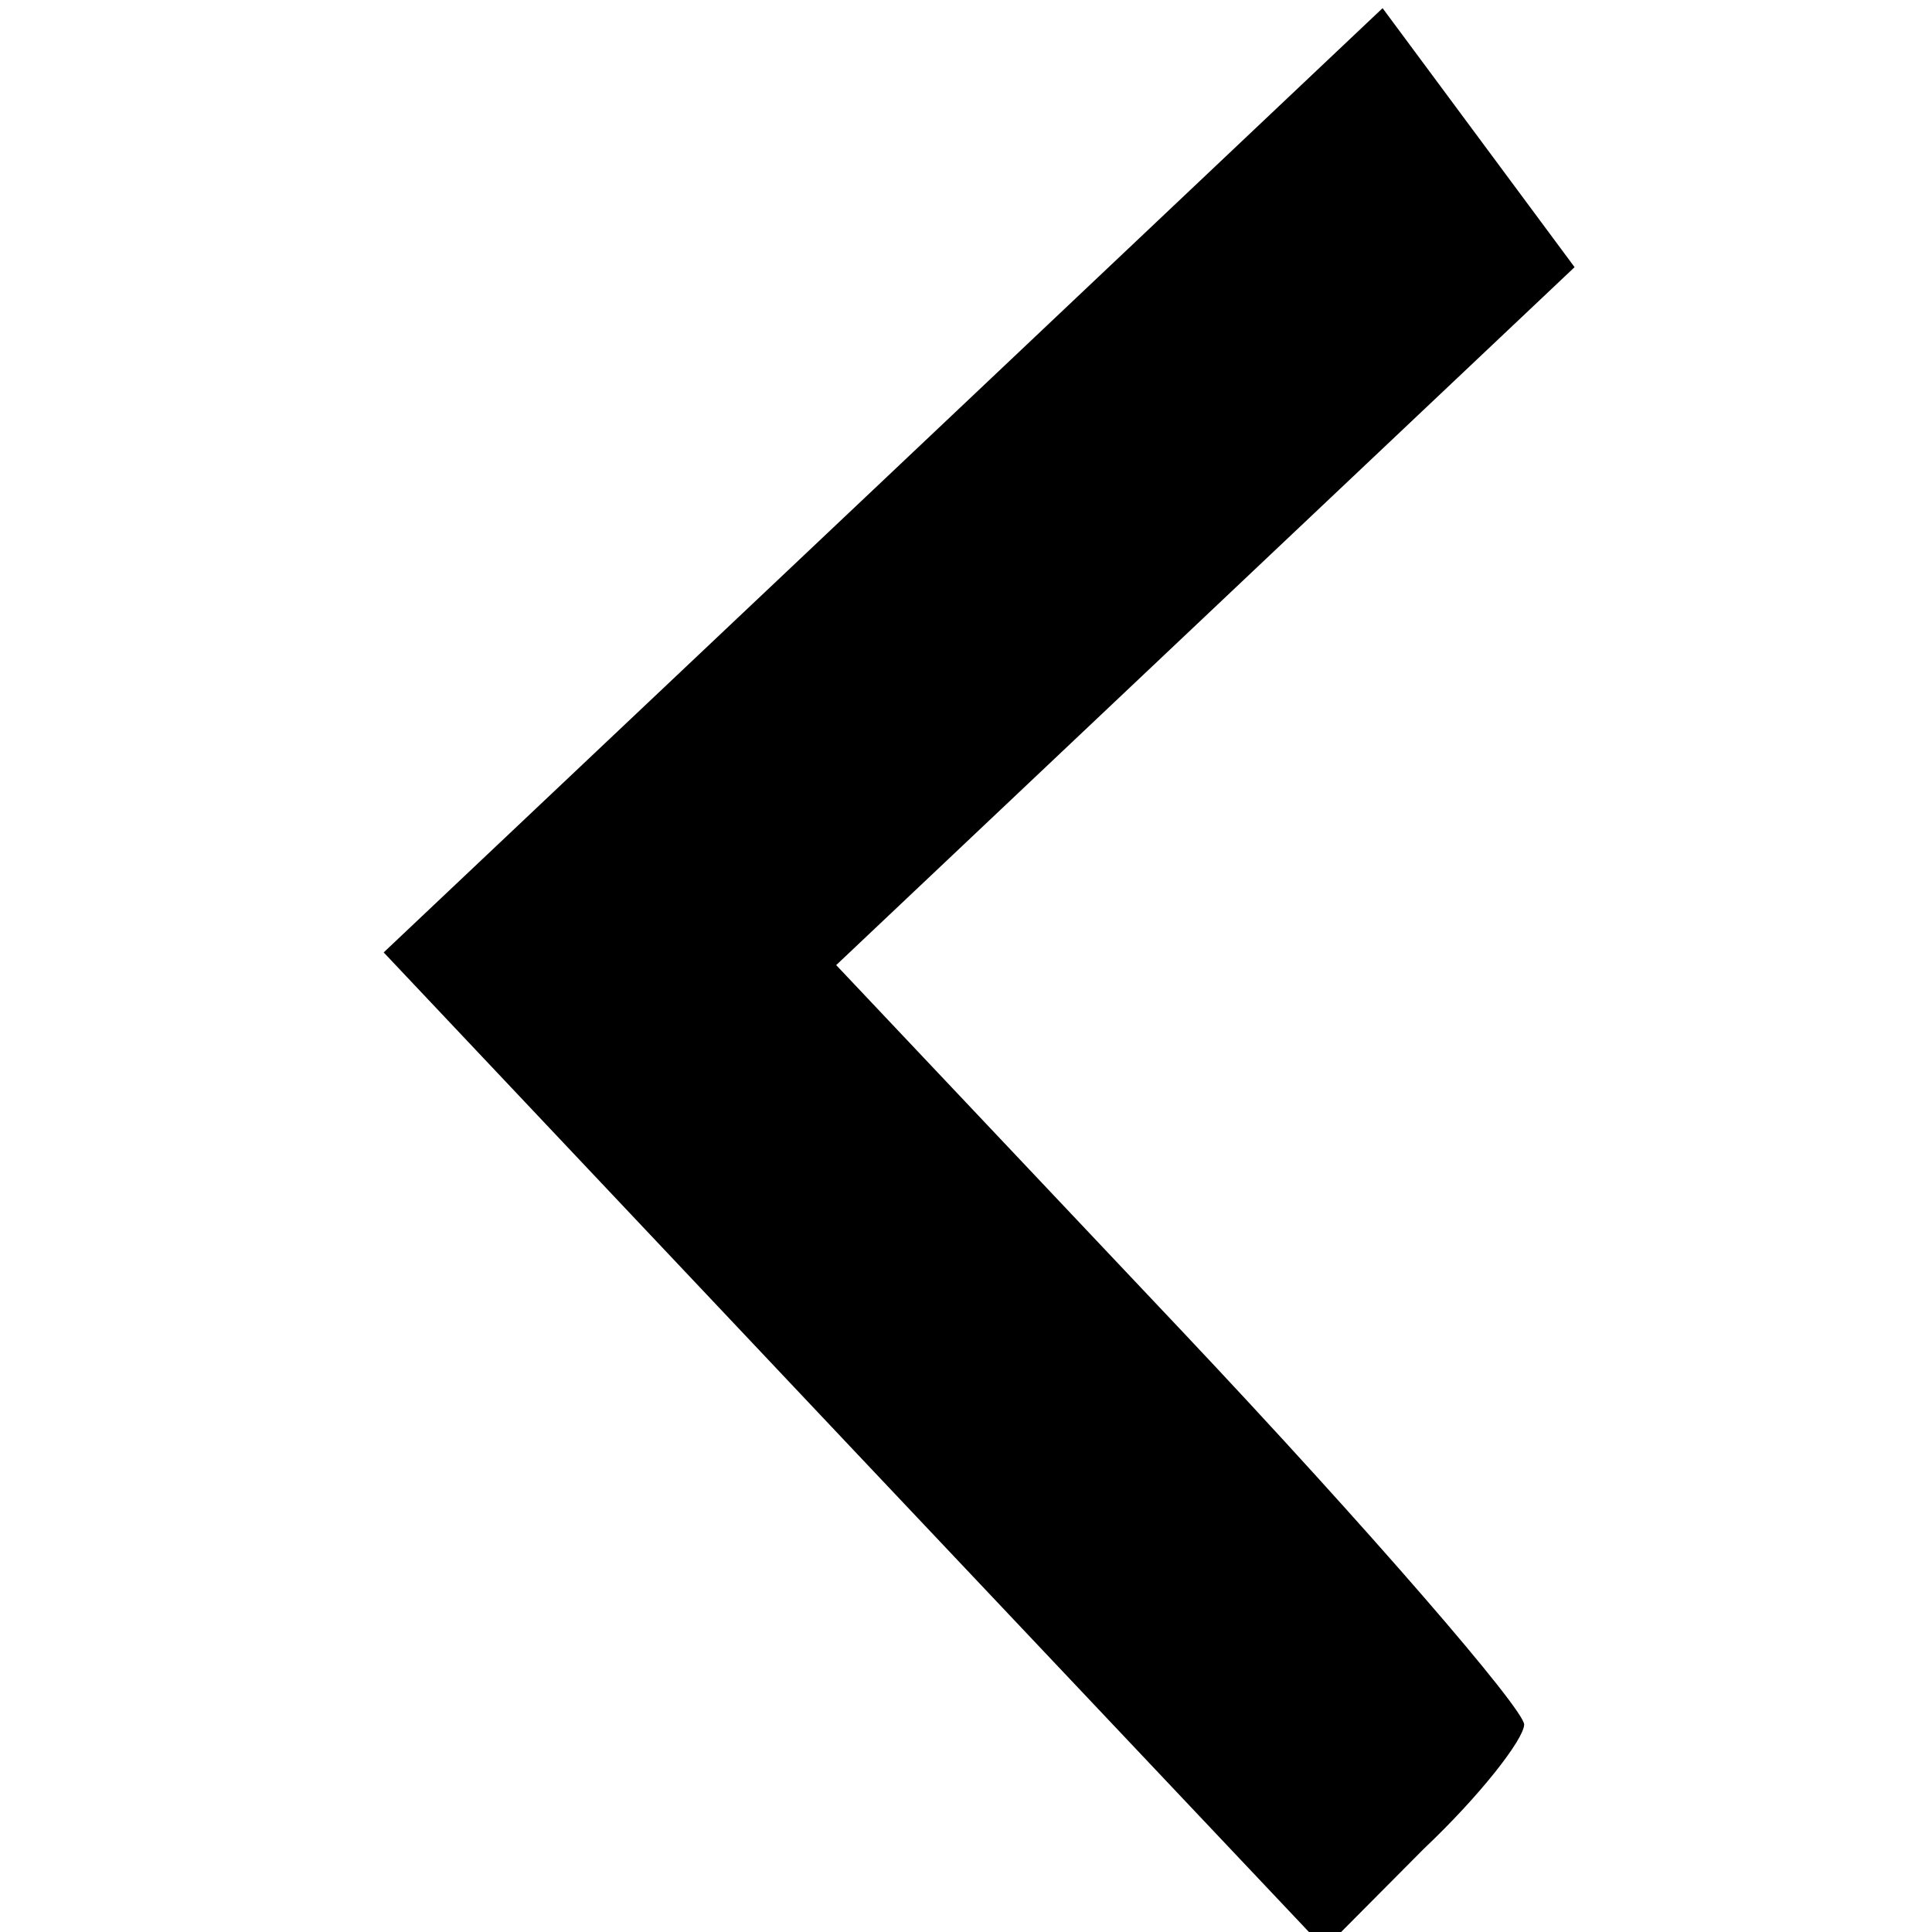
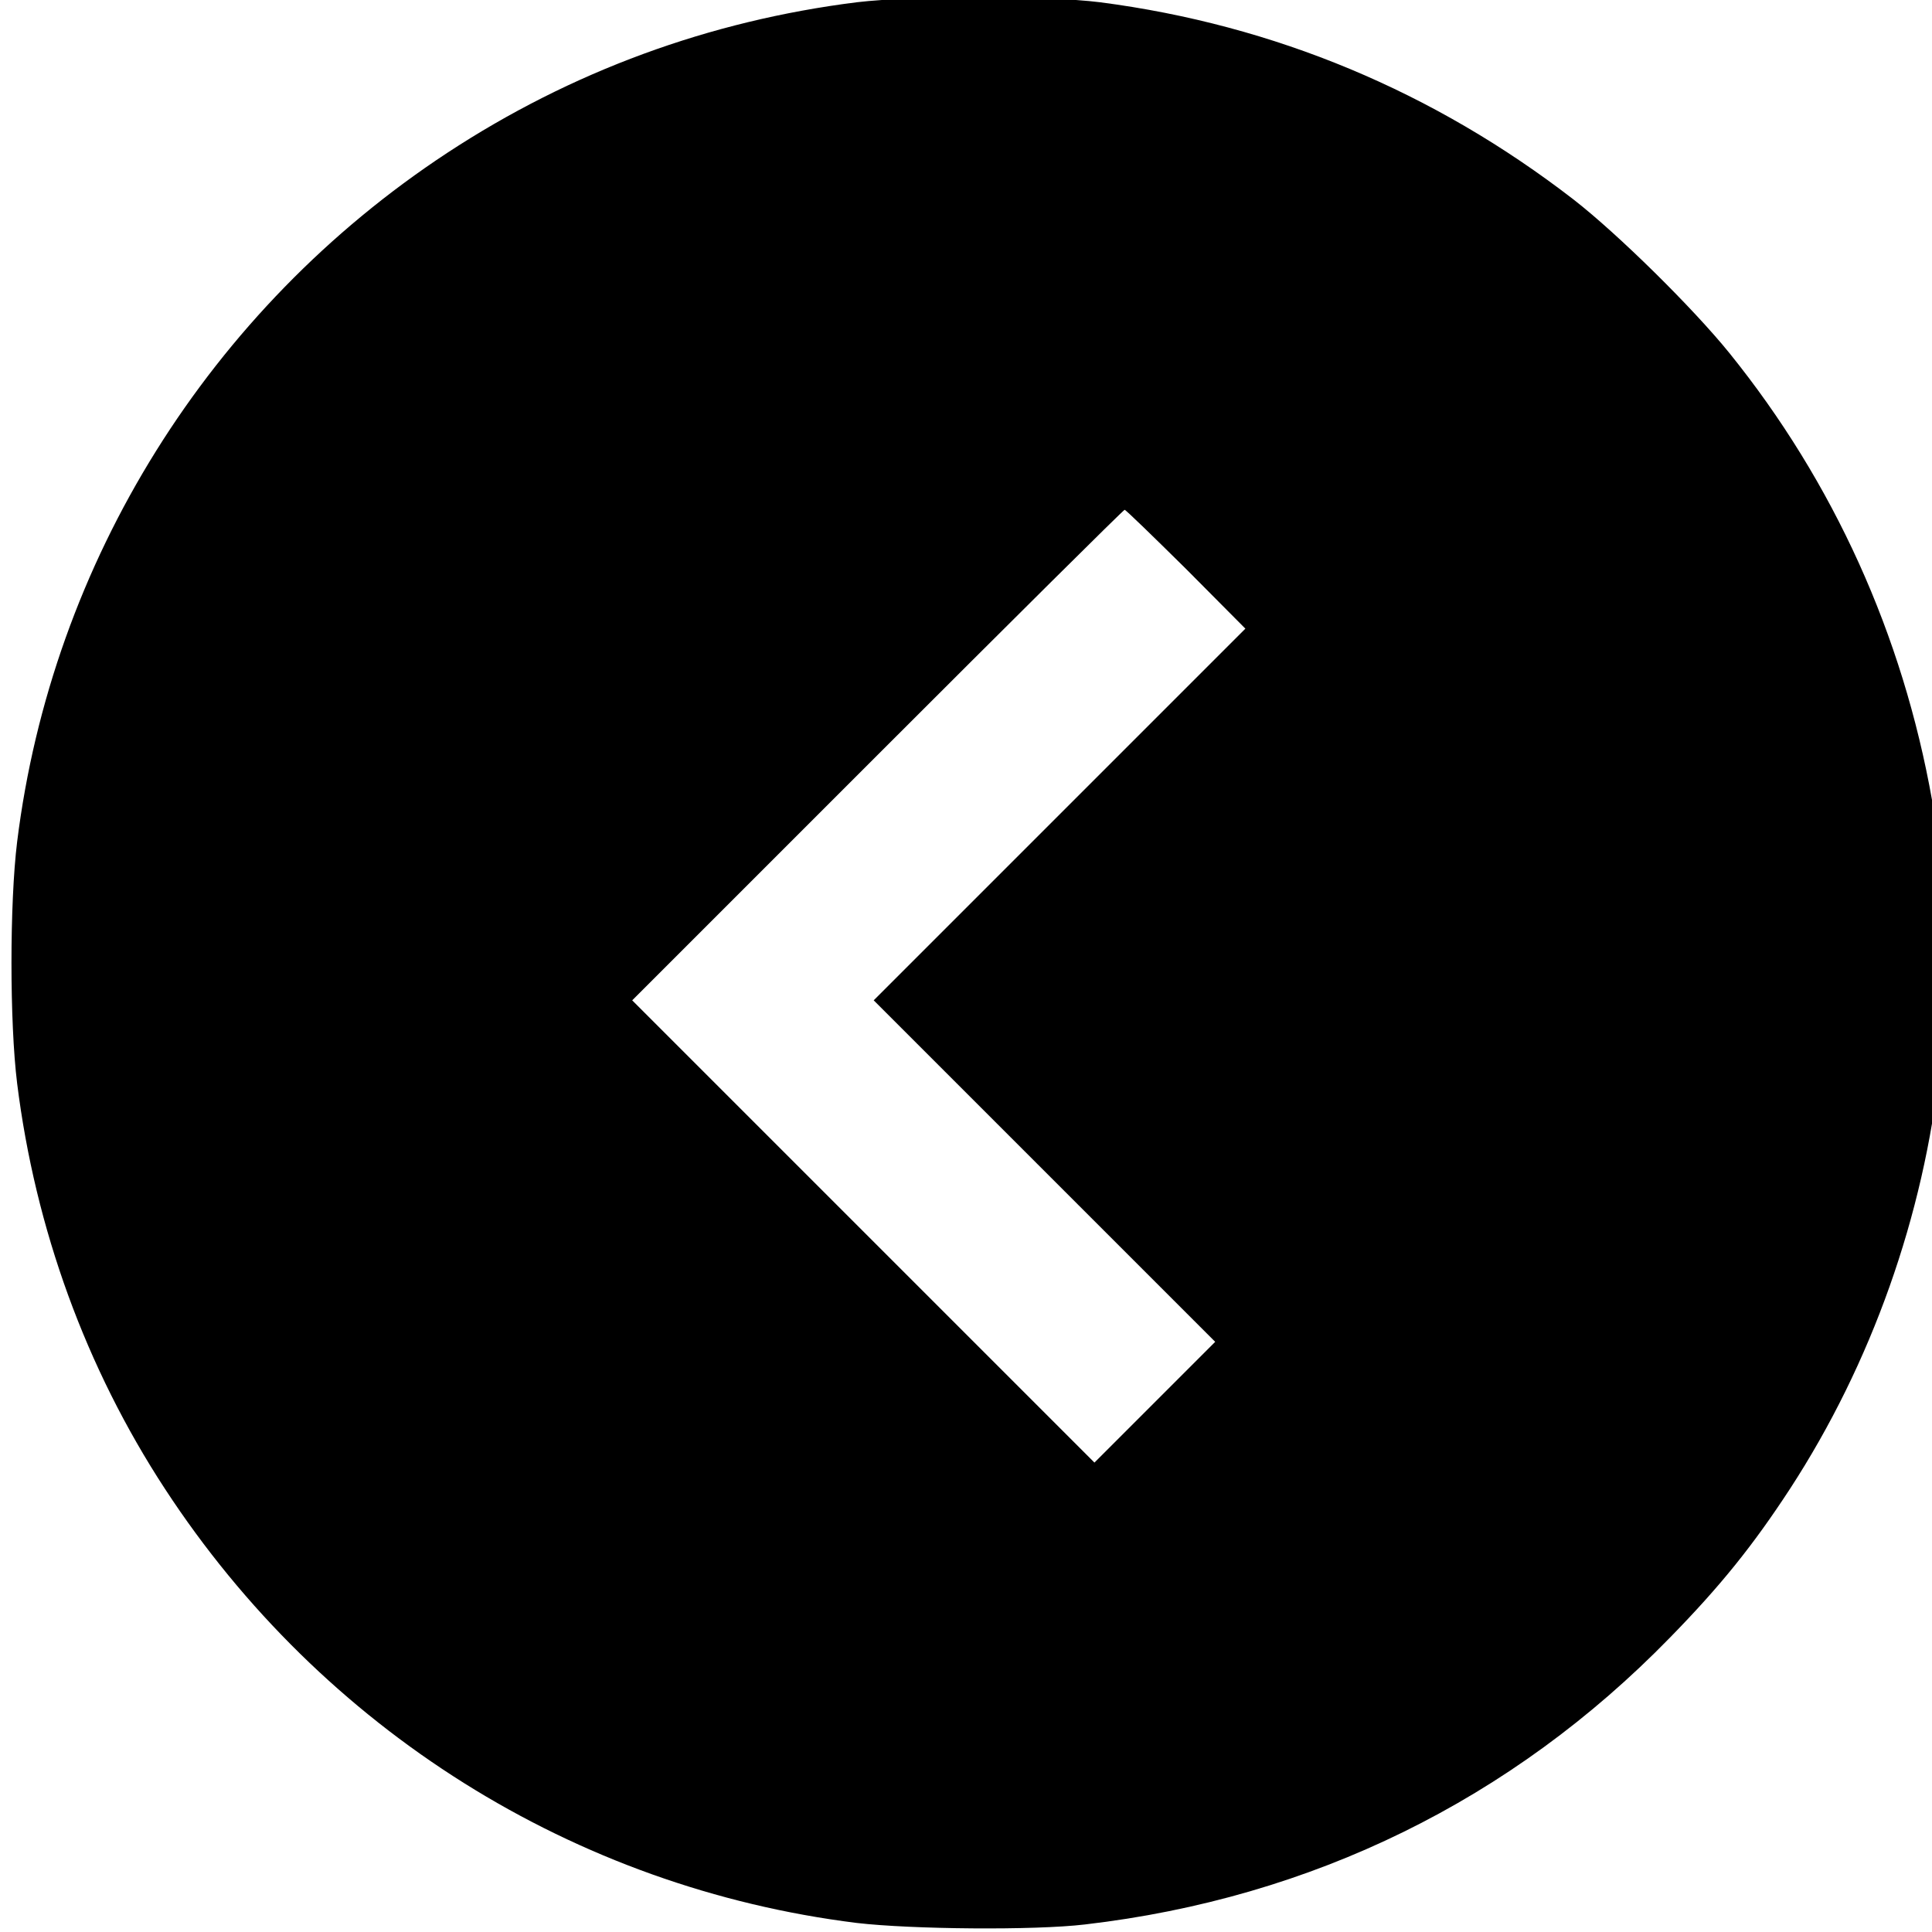
- <svg xmlns="http://www.w3.org/2000/svg" version="1.1" id="Слой_1" x="0px" y="0px" viewBox="0 0 64 64" style="enable-background:new 0 0 64 64;" xml:space="preserve">
-   <g transform="translate(0,64) scale(0.1,-0.1)">
-     <path d="M471.7,27.6c18.5,17.5,33,36.1,33.2,41.1c0.1,5-51.2,64.5-113.3,130.3L277,320.3l122.3,115.6l122.3,115.6l-31.8,42.9   l-31.8,42.9L292.6,480.9L127.1,324.5L282.4,160L438.8-5.5L471.7,27.6z" />
+ <svg xmlns="http://www.w3.org/2000/svg" version="1.1" id="Слой_1" x="0px" y="0px" viewBox="0 0 512 512" style="enable-background:new 0 0 512 512;" xml:space="preserve">
+   <g transform="translate(0,512) scale(0.1,-0.1)">
+     <path d="M2270.4,5114c-390-49-756-183-1085-399c-630-414-1048-1084-1140-1826c-20-163-20-478,0-640c48-385,182-754,392-1075   c417-638,1085-1057,1833-1150c145-17,471-20,605-4c602,70,1131,330,1550,760c134,137,220,244,318,394c216,332,355,723,398,1122   c18,171,7,546-21,702c-78,440-261,844-537,1186c-97,120-296,316-413,407c-370,286-793,463-1255,523   C2771.4,5132,2422.4,5132,2270.4,5114z M2980.4,3769c3,0,76-71,163-157l157-158l-492-492l-493-493l453-453l452-452l-160-160   l-160-160l-613,613l-612,612l650,650C2682.4,3476,2977.4,3769,2980.4,3769z" />
  </g>
</svg>
